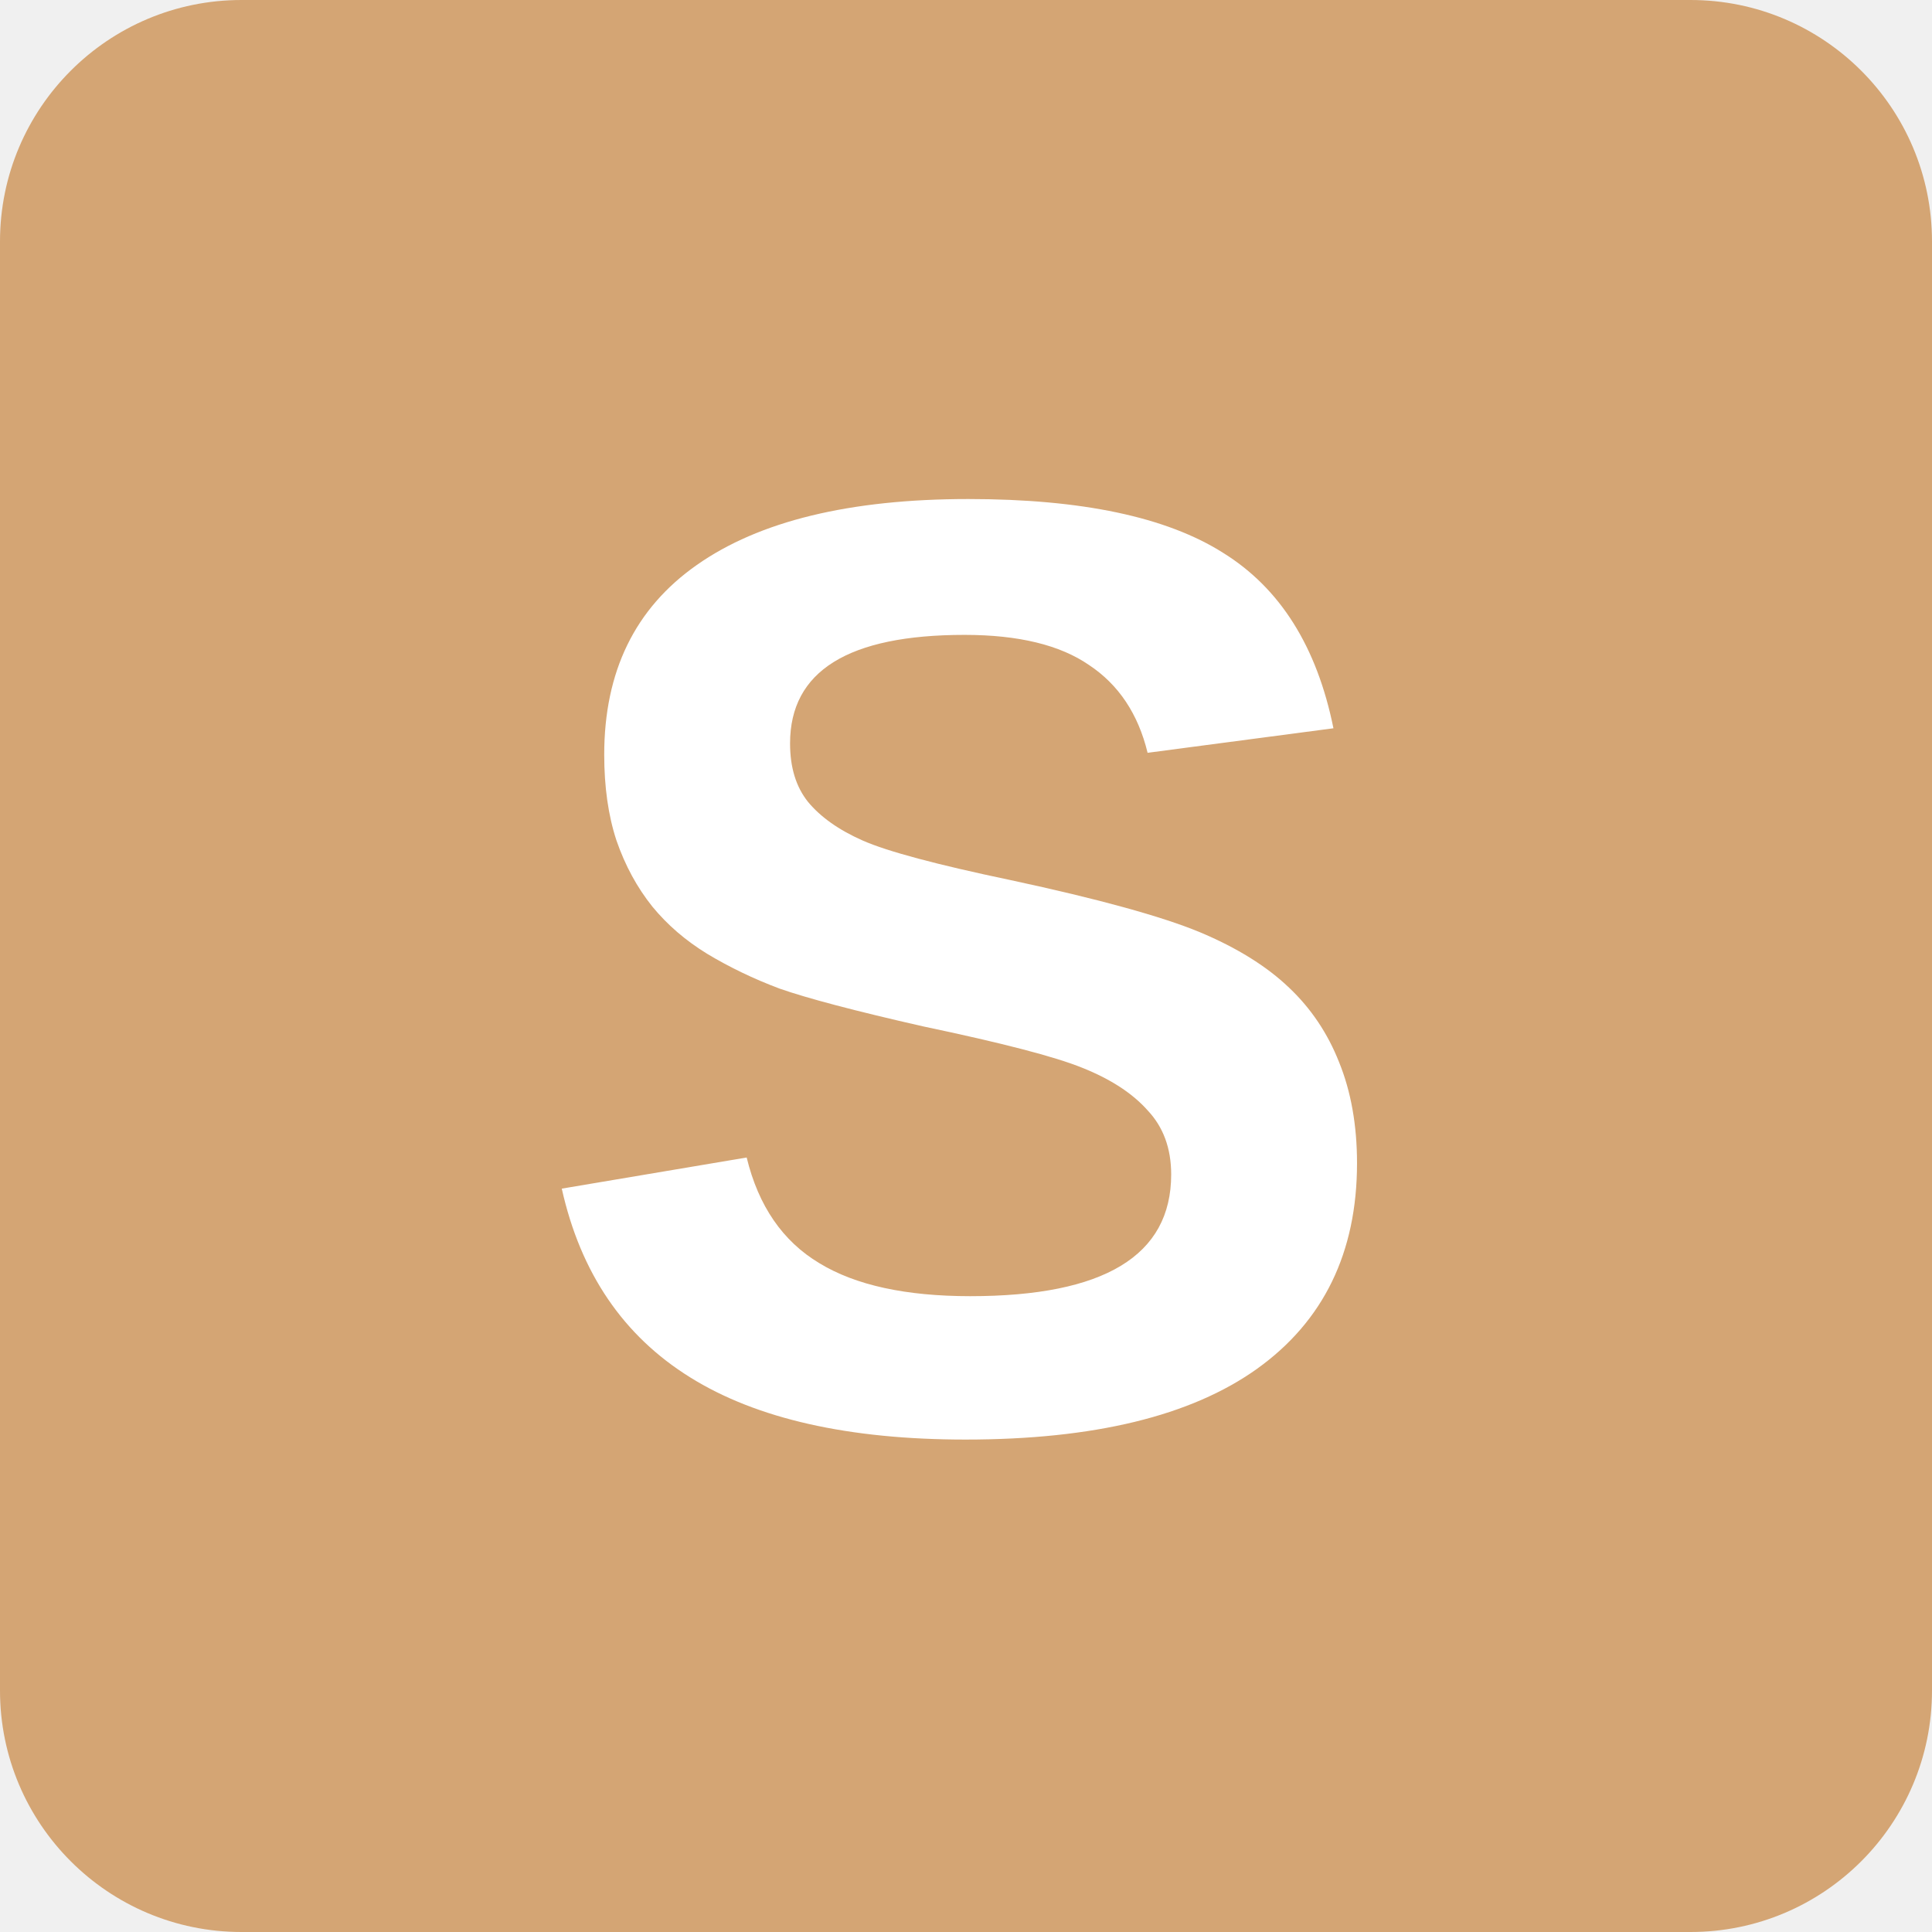
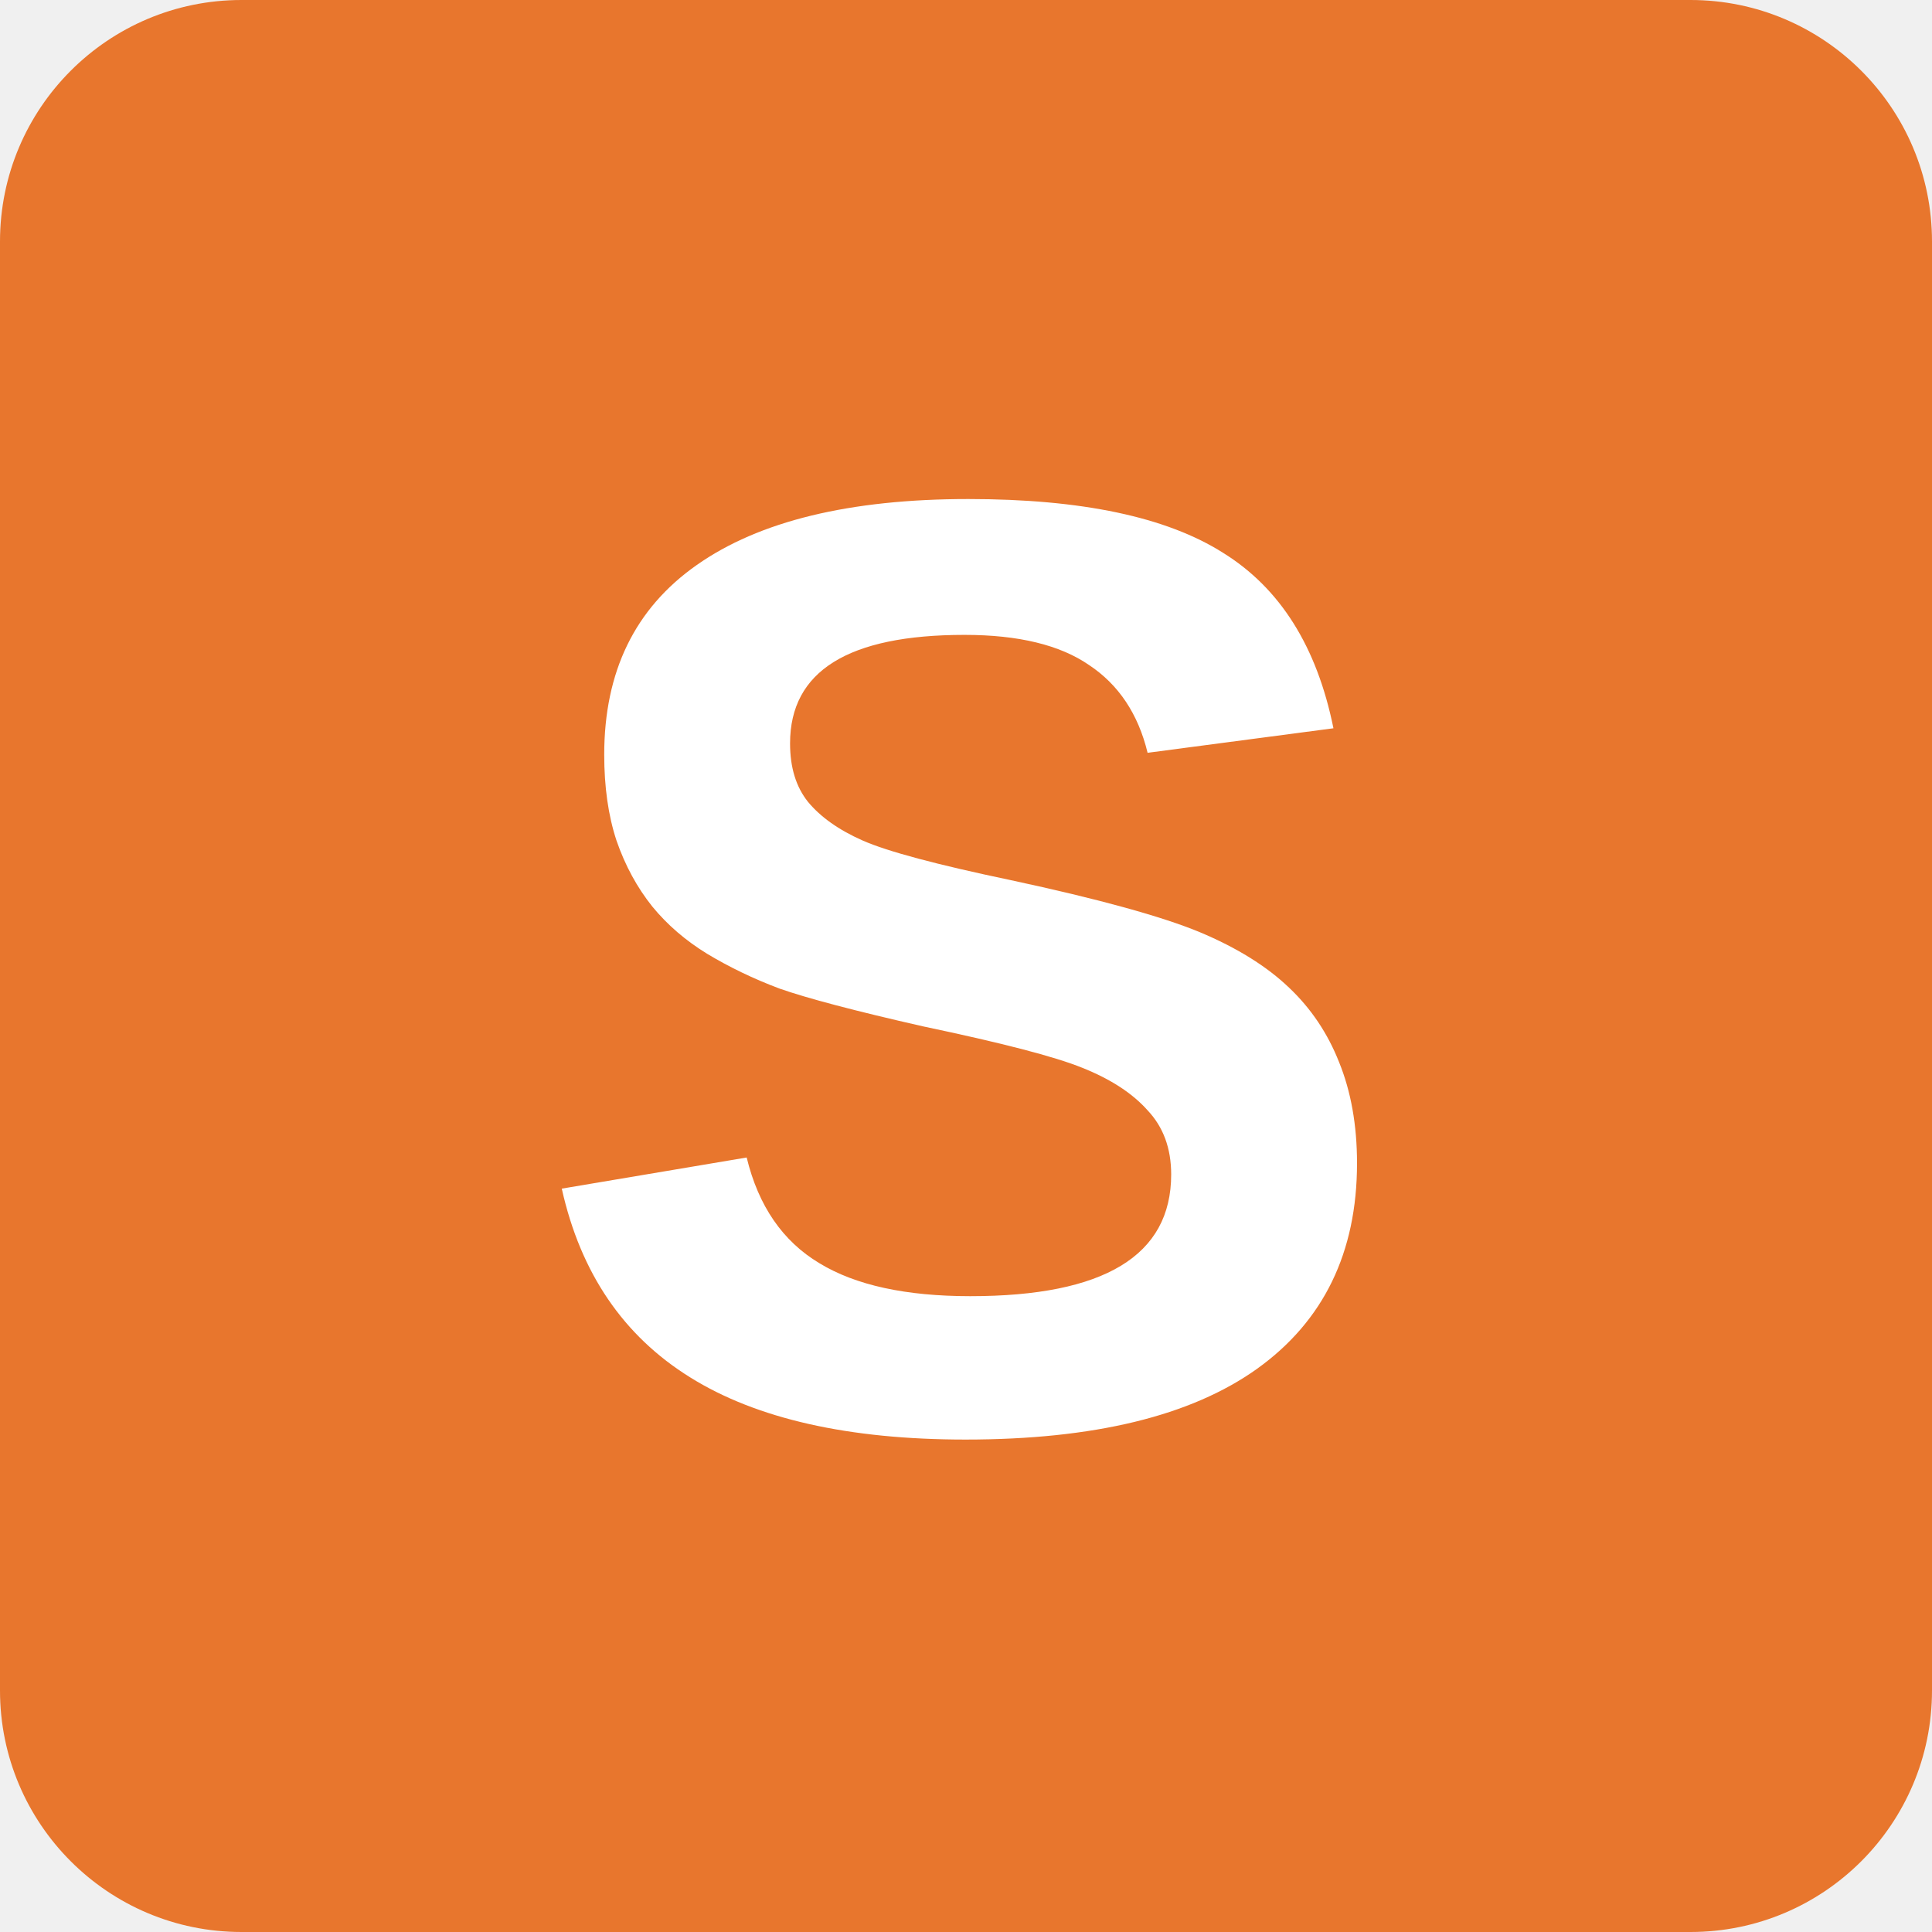
<svg xmlns="http://www.w3.org/2000/svg" viewBox="0 0 32 32">
-   <rect width="32" height="32" rx="4" fill="#d4a574" />
-   <text x="50%" y="50%" dominant-baseline="central" text-anchor="middle" font-family="Arial, sans-serif" font-weight="bold" font-size="22" fill="white">
+   <rect width="32" height="32" rx="4" fill="#E8762D" />
+   <text x="50%" y="50%" dominant-baseline="central" text-anchor="middle" font-family="Arial, sans-serif" font-weight="bold" font-size="22" fill="#FFFFFF">
    S
  </text>
</svg>
